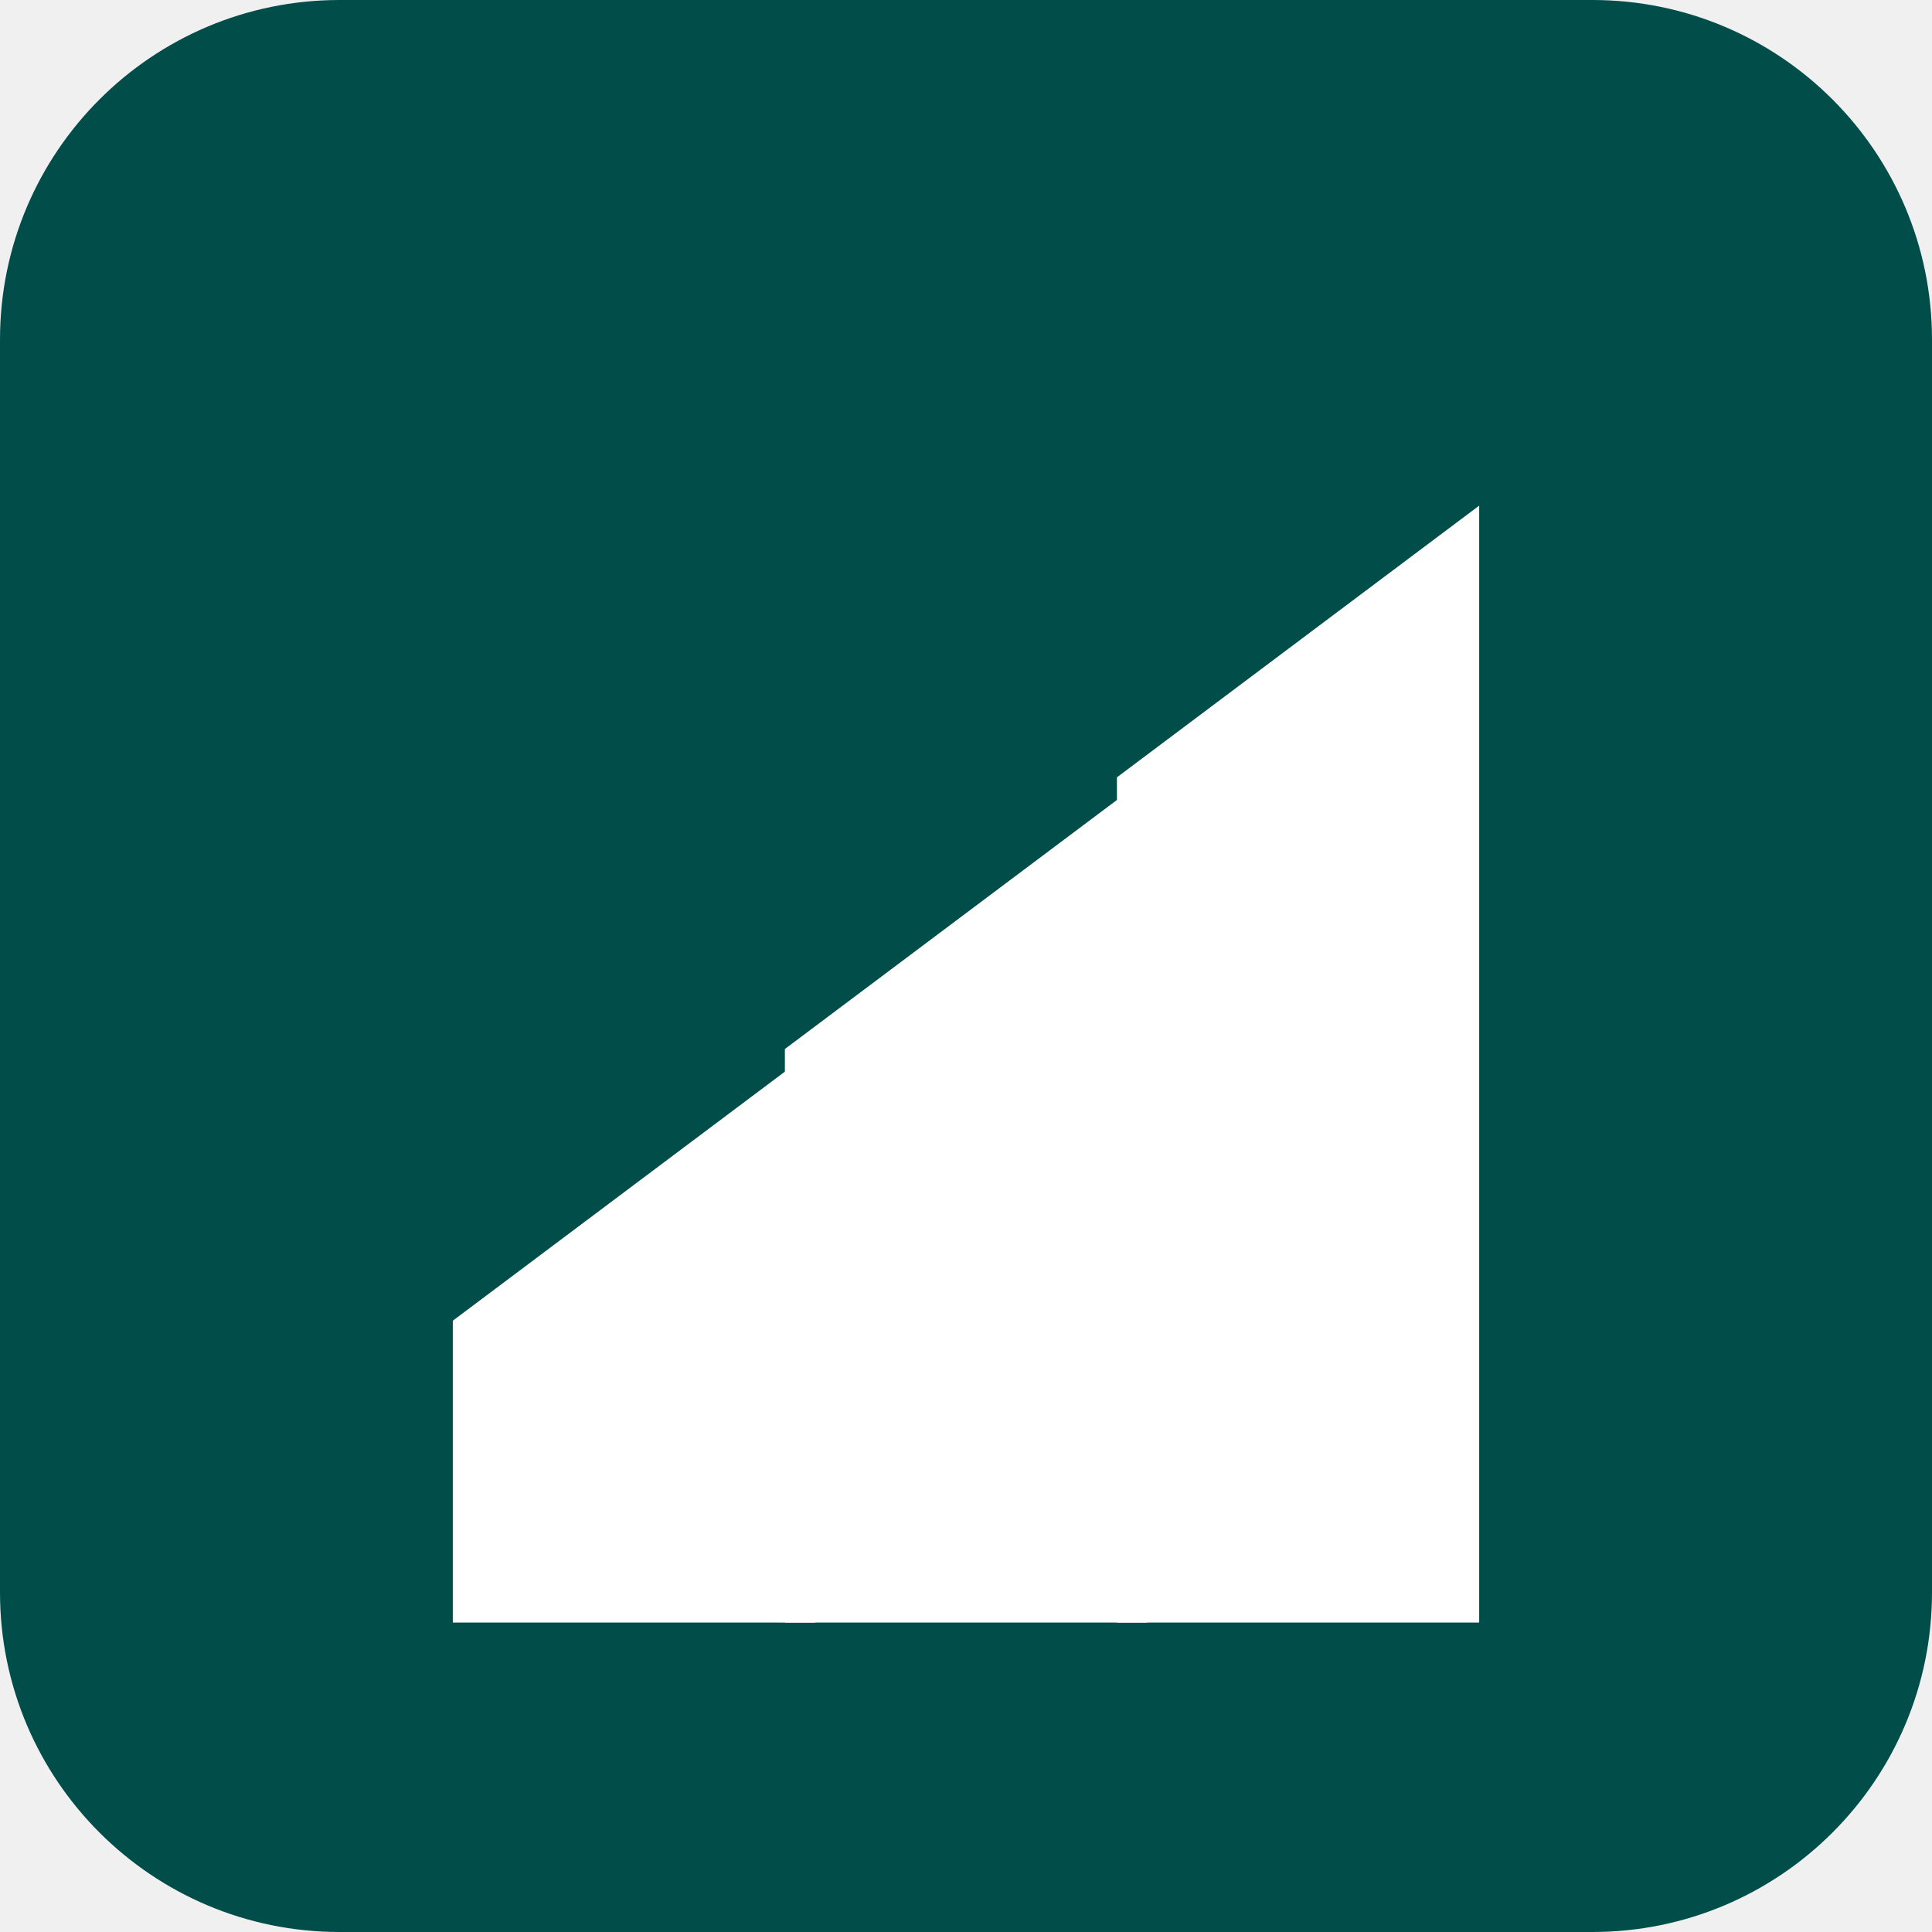
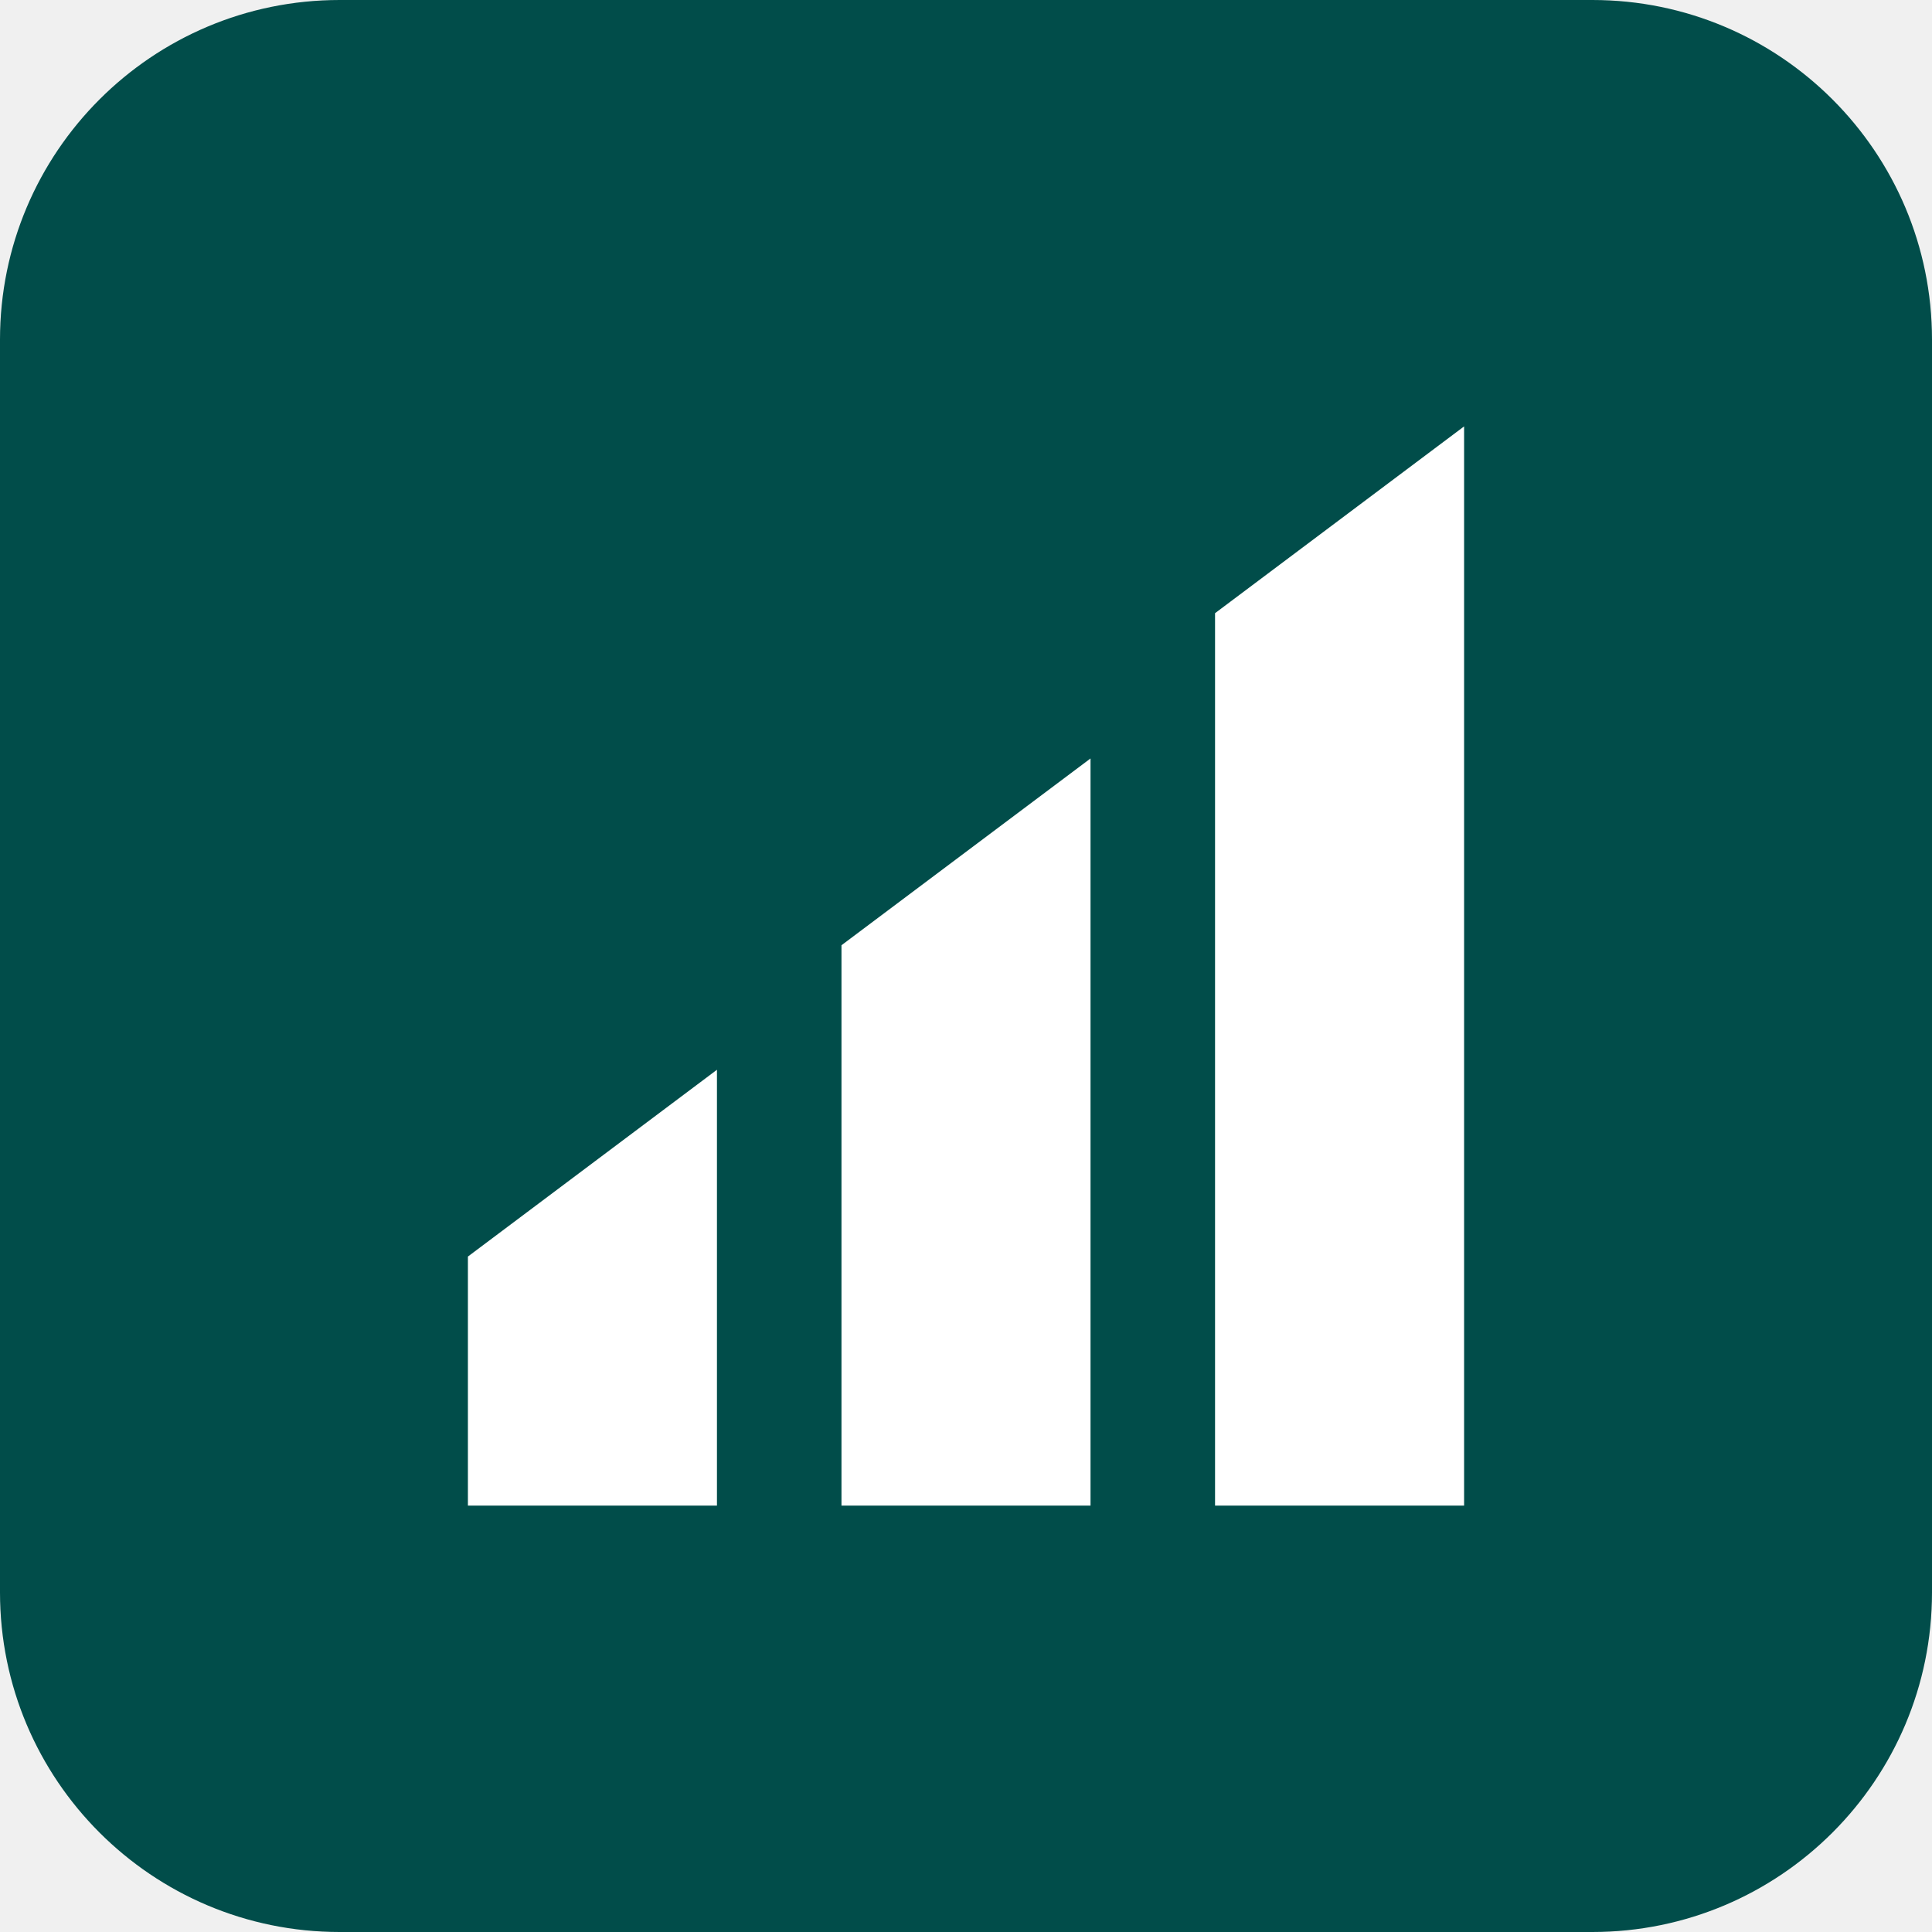
<svg xmlns="http://www.w3.org/2000/svg" viewBox="0 0 1024 1024" width="1024" height="1024" role="img" aria-label="Your Condo Manager">
  <rect x="0" y="0" width="1024" height="1024" rx="180" fill="#014D4A" />
-   <polygon points="240,700 432,556 432,860 240,860" fill="#FFFFFF" />
-   <polygon points="416,556 608,412 608,860 416,860" fill="#FFFFFF" />
-   <polygon points="592,412 784,268 784,860 592,860" fill="#FFFFFF" />
+   <g transform="translate(193,182) scale(5.5)" fill="#FFFFFF">
+     <polygon points="10,88 34,70 34,112 10,112" />
+     <polygon points="46,58 70,40 70,112 46,112" />
+     <polygon points="82,26 106,8 106,112 82,112" />
+   </g>
</svg>
